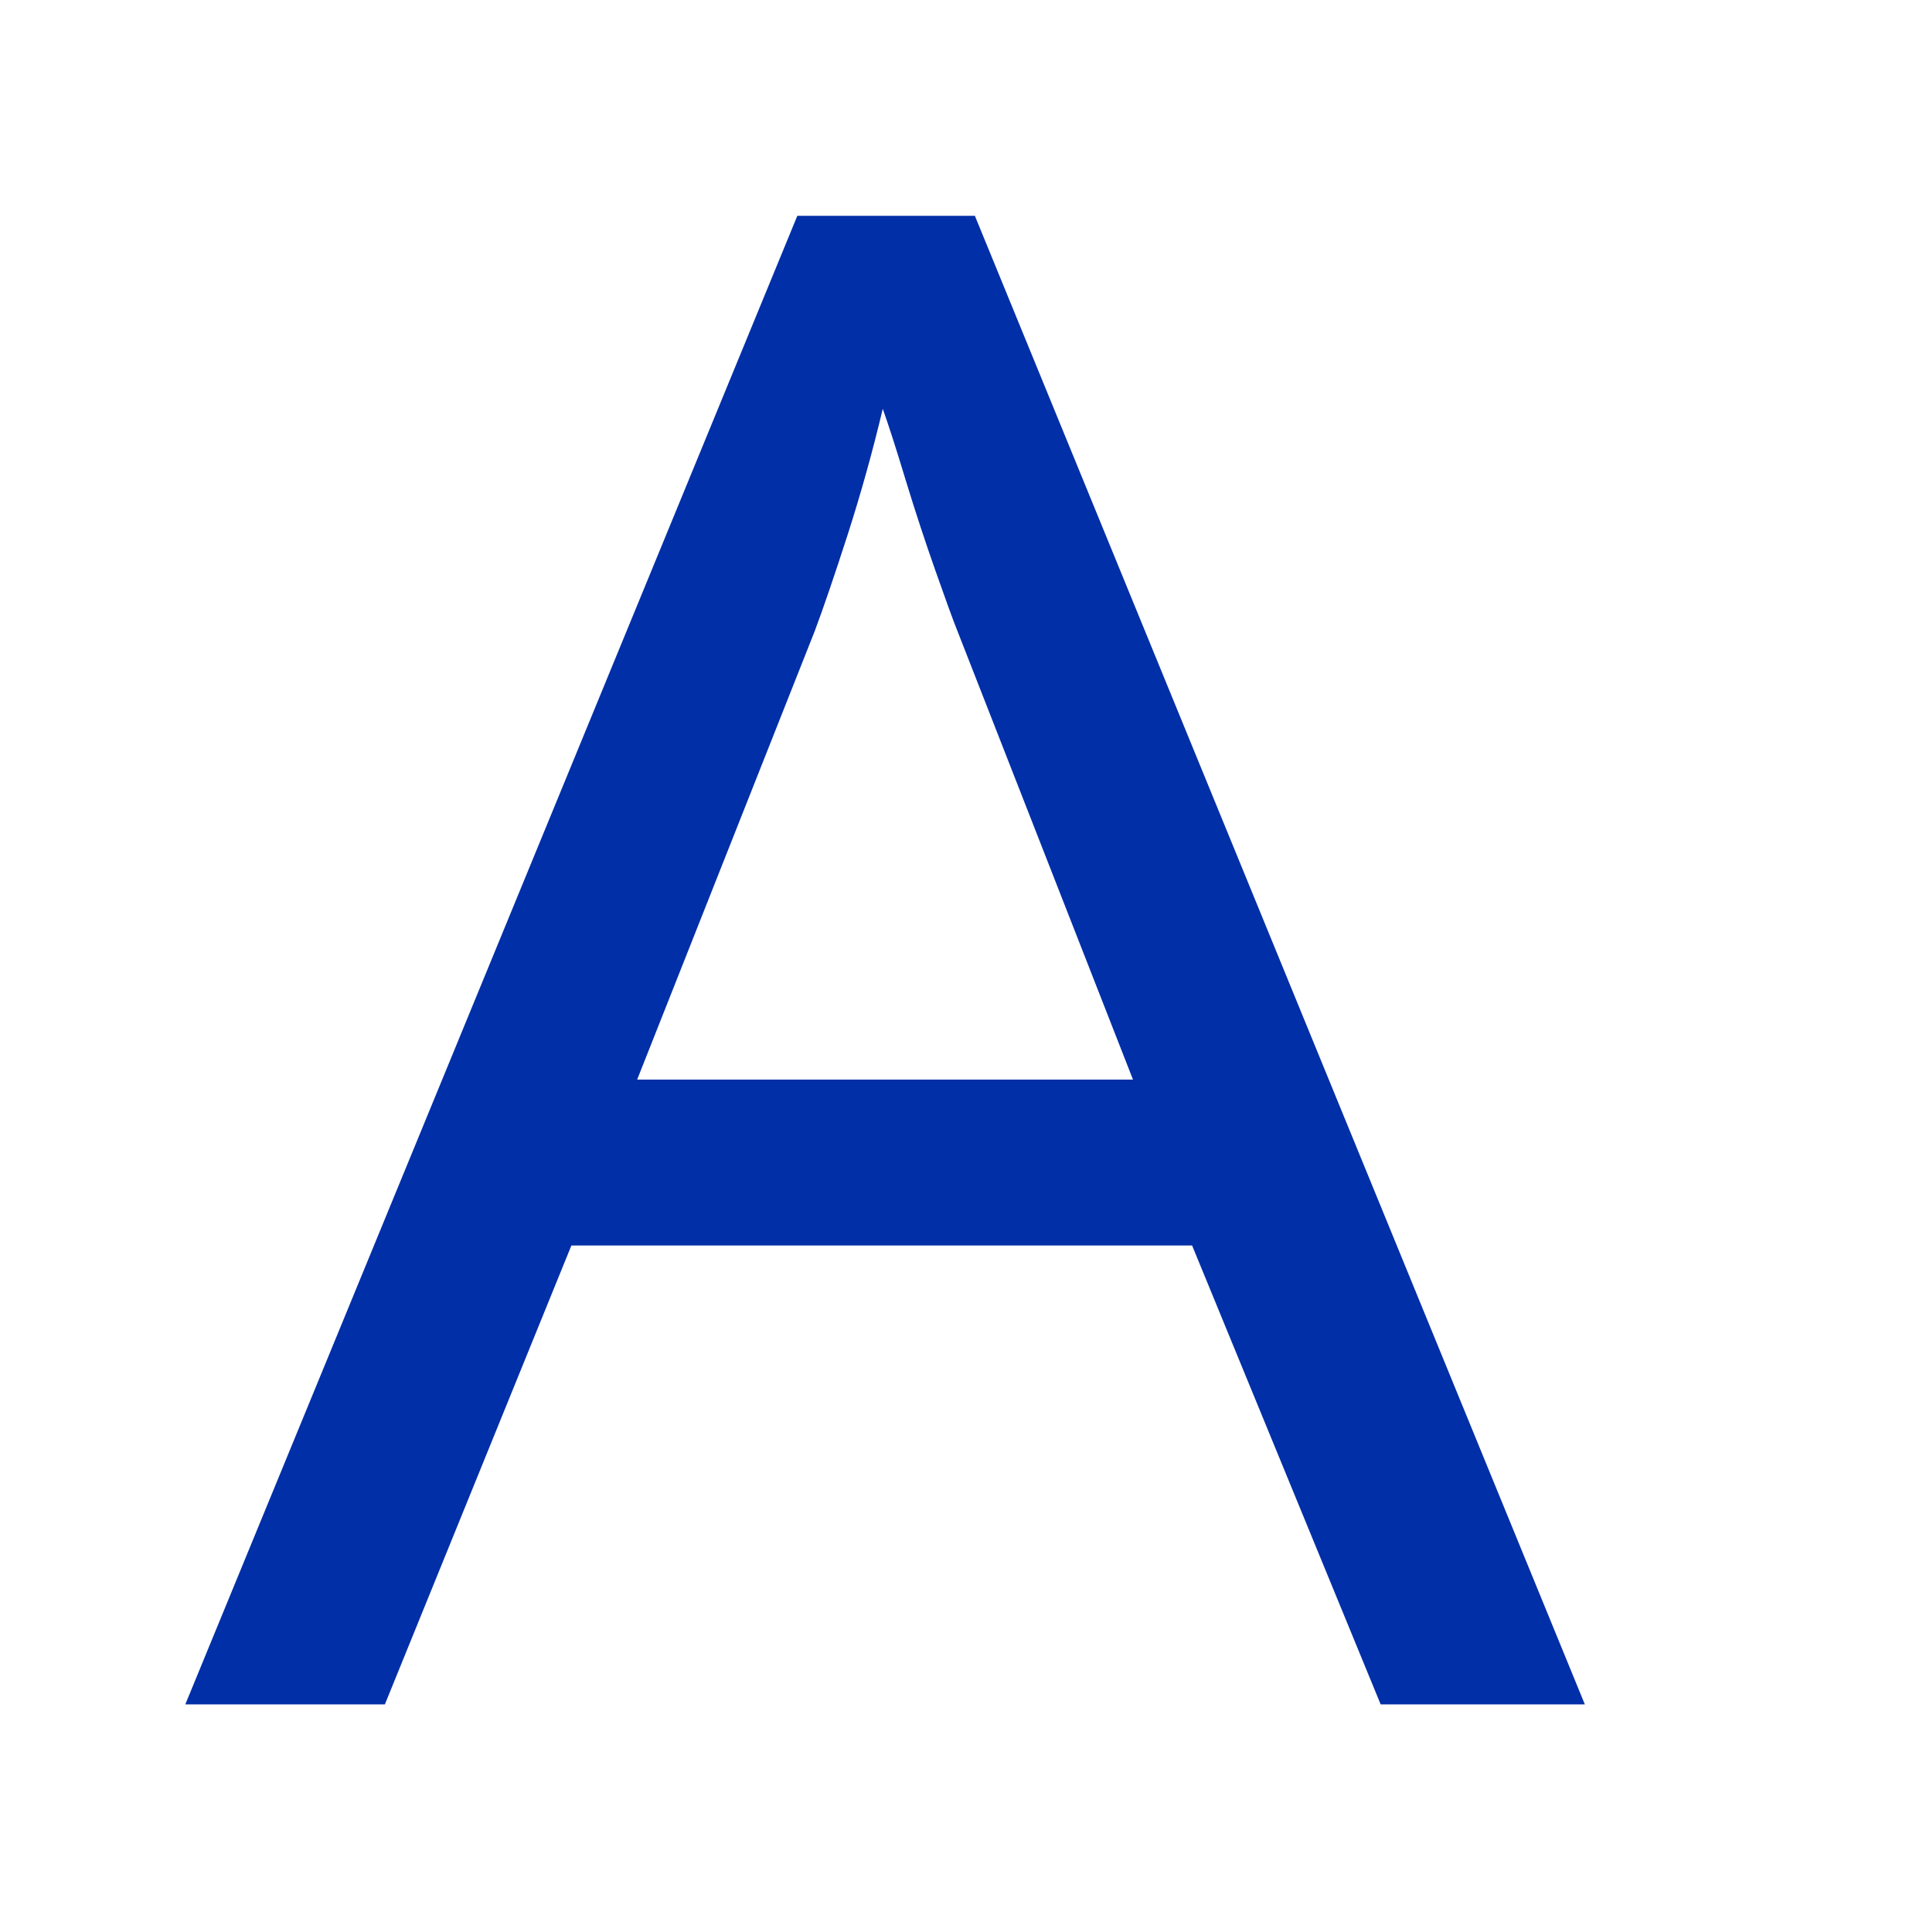
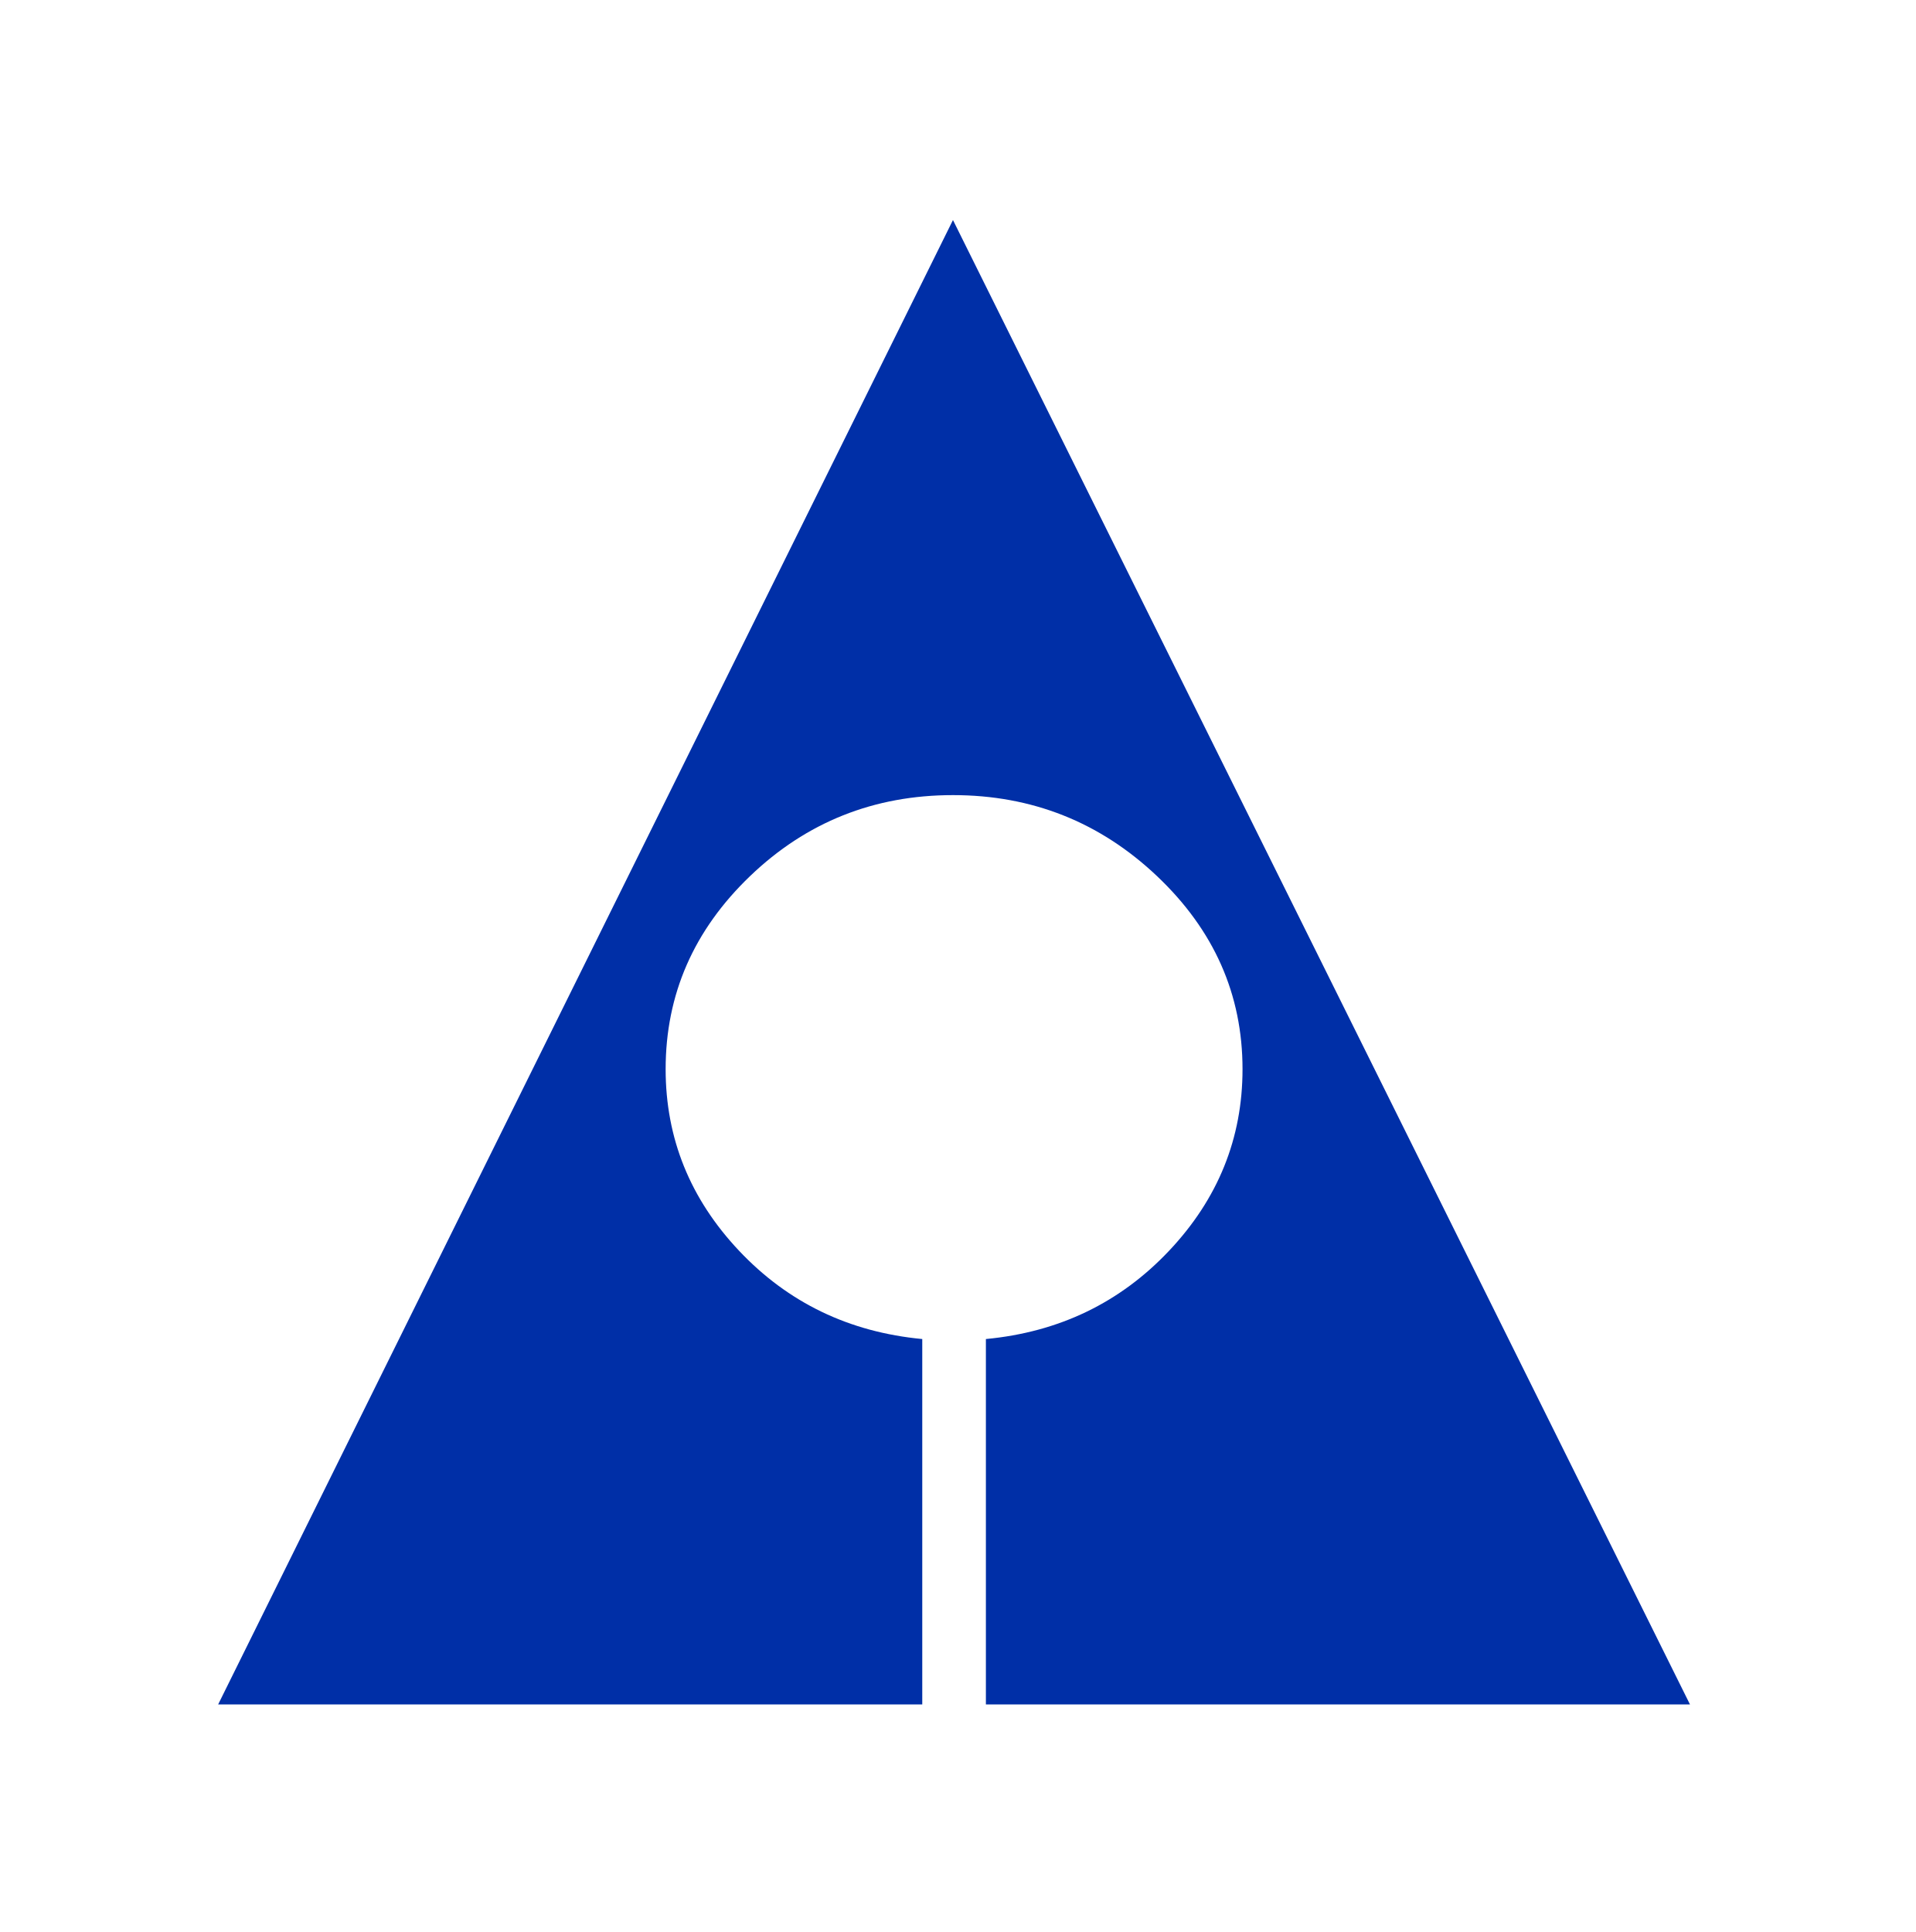
<svg xmlns="http://www.w3.org/2000/svg" width="100%" height="100%" viewBox="0 0 117 118" version="1.1" xml:space="preserve" style="fill-rule:evenodd;clip-rule:evenodd;stroke-linejoin:round;stroke-miterlimit:2;">
  <g>
    <rect x="-0" y="0" width="116.532" height="117.54" style="fill:#0a0b10;fill-opacity:0;" />
-     <g transform="matrix(1,0,0,0.946579,0,-101.9749)">
-       <g transform="matrix(133.9531,0,0,133.9531,105.2166,217.7048)" />
-       <text x="11.315px" y="217.705px" style="font-family:'ChurchwardRoundsquare';font-size:133.953px;fill:#002fa7;">A</text>
-     </g>
+     <path d="M103.207,104.1l-42.999,0l0,-22.316c4.465,-0.423 8.193,-2.219 11.185,-5.389c2.992,-3.17 4.487,-6.868 4.487,-11.095c0,-4.565 -1.741,-8.495 -5.224,-11.792c-3.483,-3.297 -7.635,-4.945 -12.458,-4.945c-4.822,0 -8.953,1.648 -12.391,4.945c-3.438,3.297 -5.157,7.227 -5.157,11.792c0,4.227 1.496,7.925 4.487,11.095c2.992,3.17 6.72,4.966 11.185,5.389l0,22.316l-42.999,0l44.874,-90.66l45.008,90.66Z" style="fill:#002fa7;fill-rule:nonzero;" />
  </g>
</svg>
